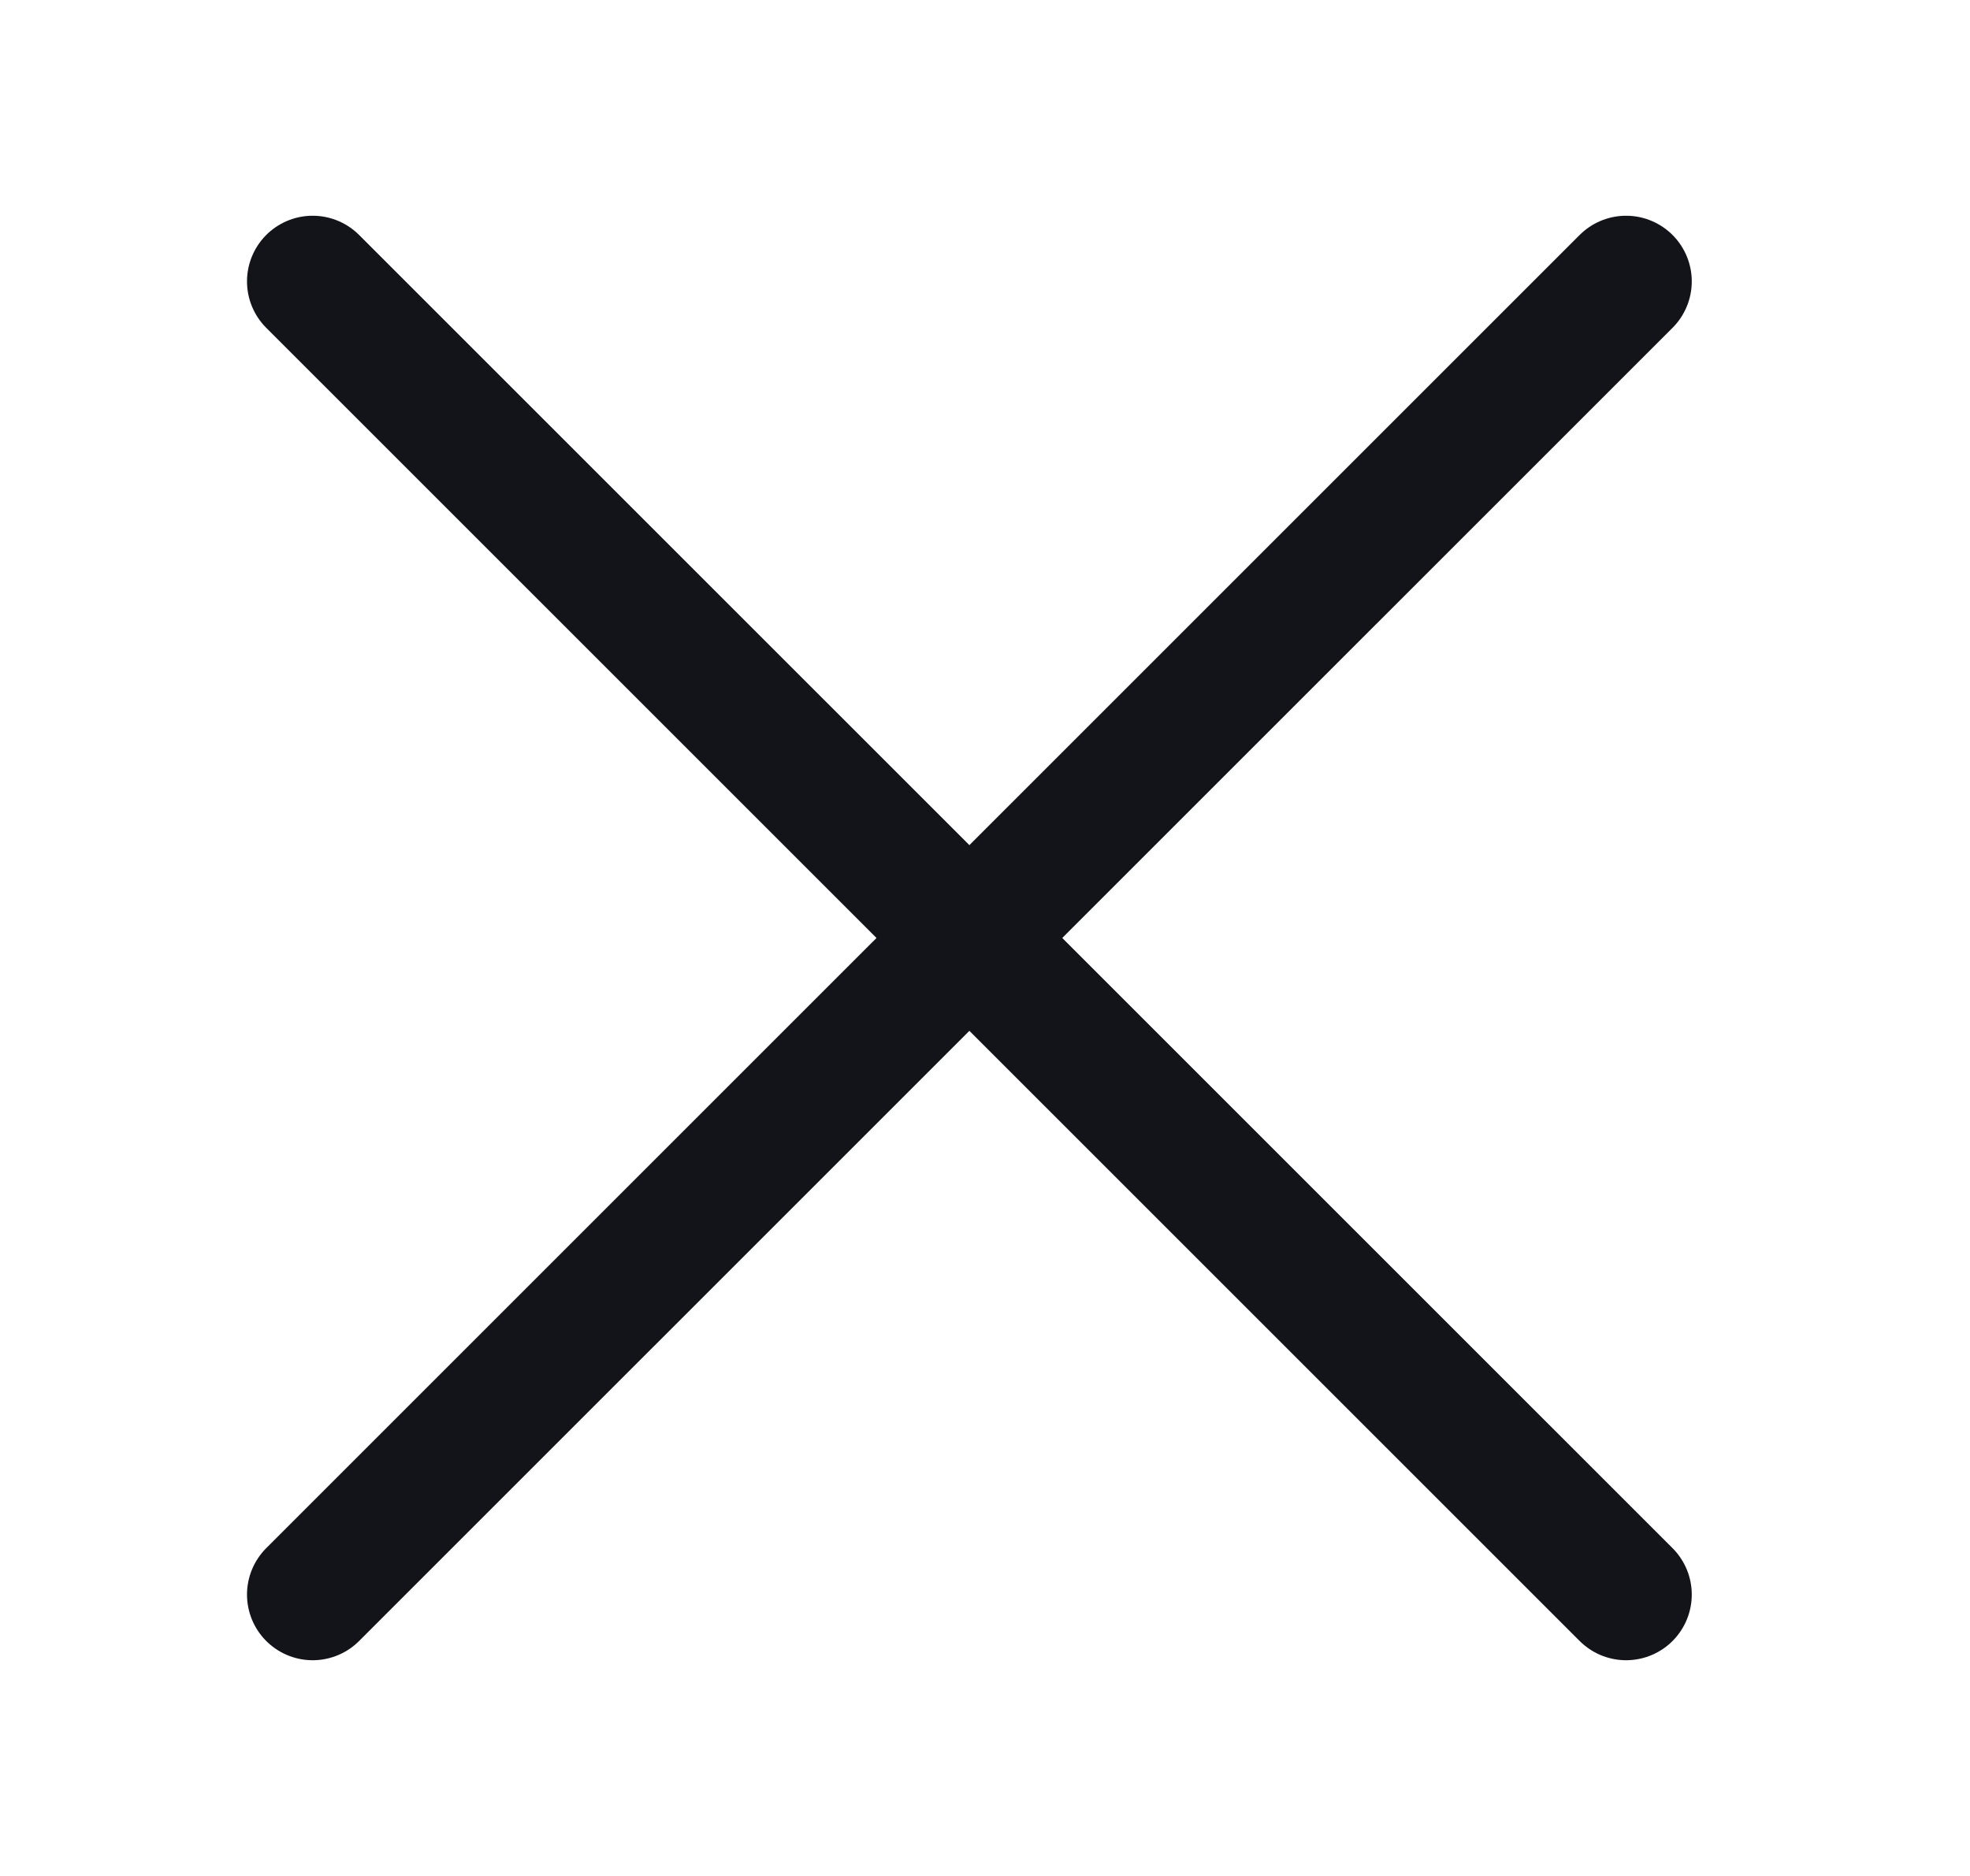
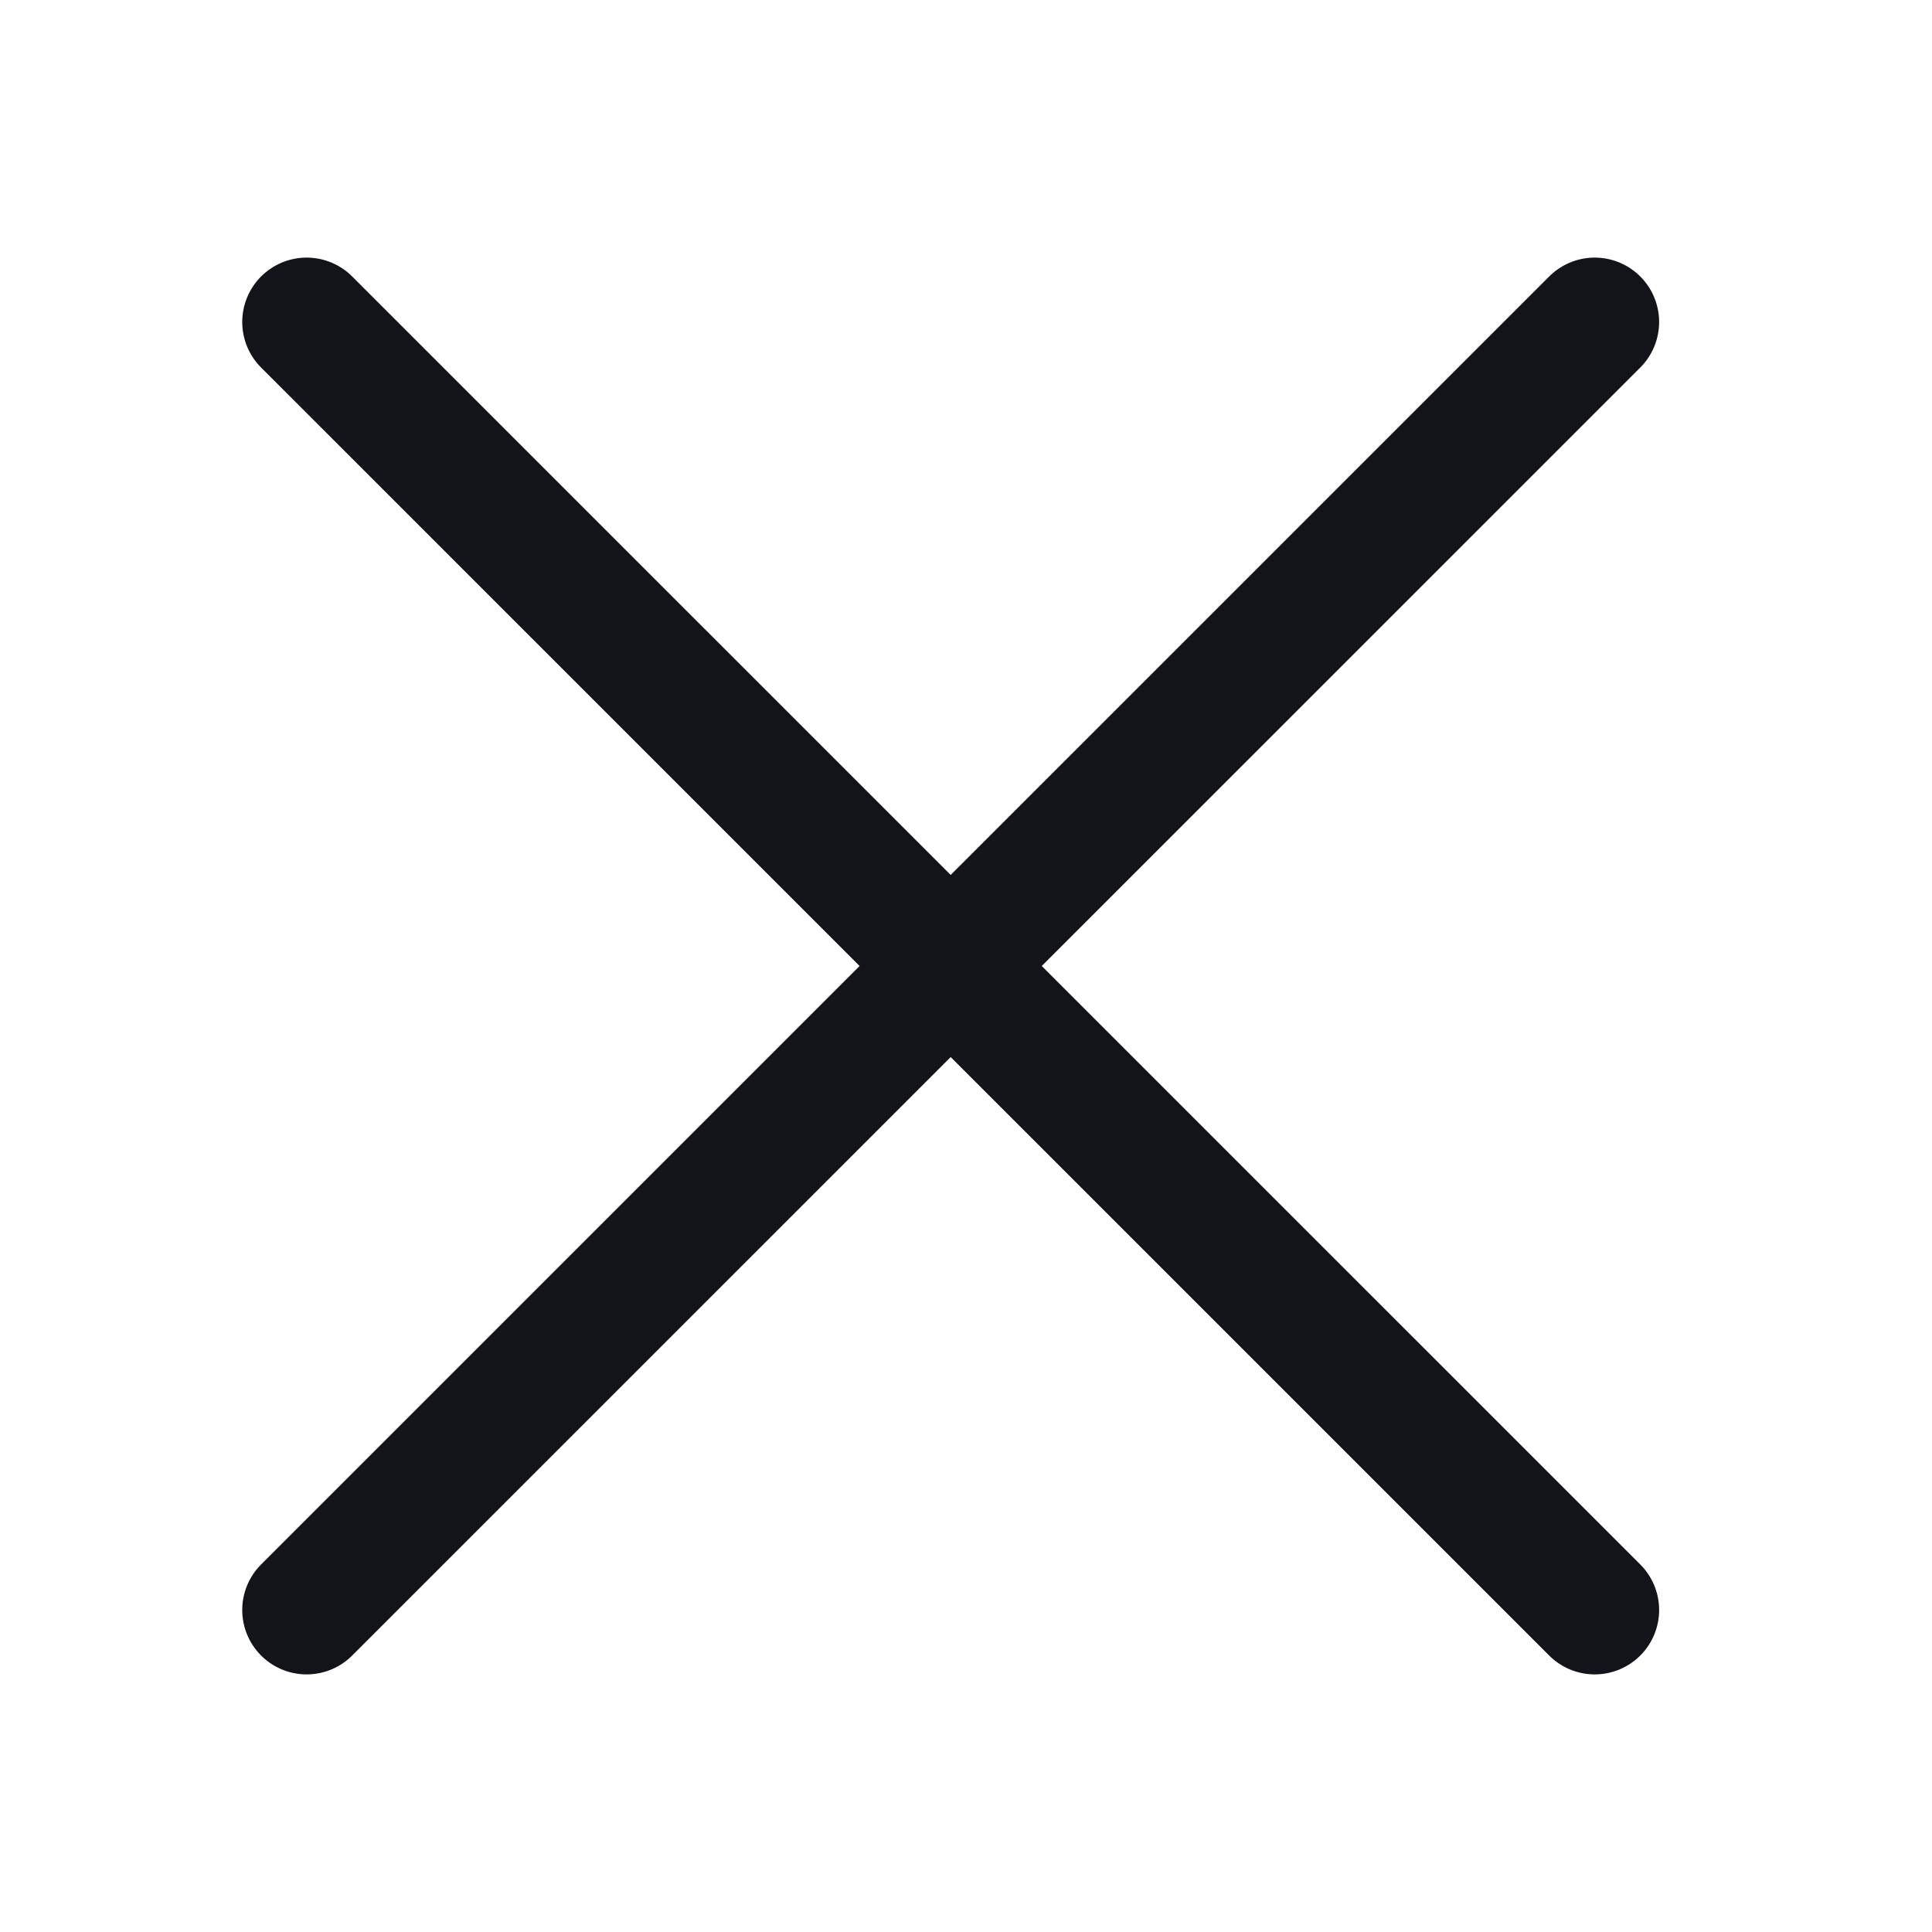
- <svg xmlns="http://www.w3.org/2000/svg" width="21" height="20" viewBox="0 0 21 20" fill="none">
+ <svg xmlns="http://www.w3.org/2000/svg" width="20" height="20" viewBox="0 0 21 20" fill="none">
  <path d="M17.334 3L3.333 17M3.333 3L17.334 17" stroke="#12141A" stroke-width="1.4" stroke-linecap="round" stroke-linejoin="round" />
</svg>
